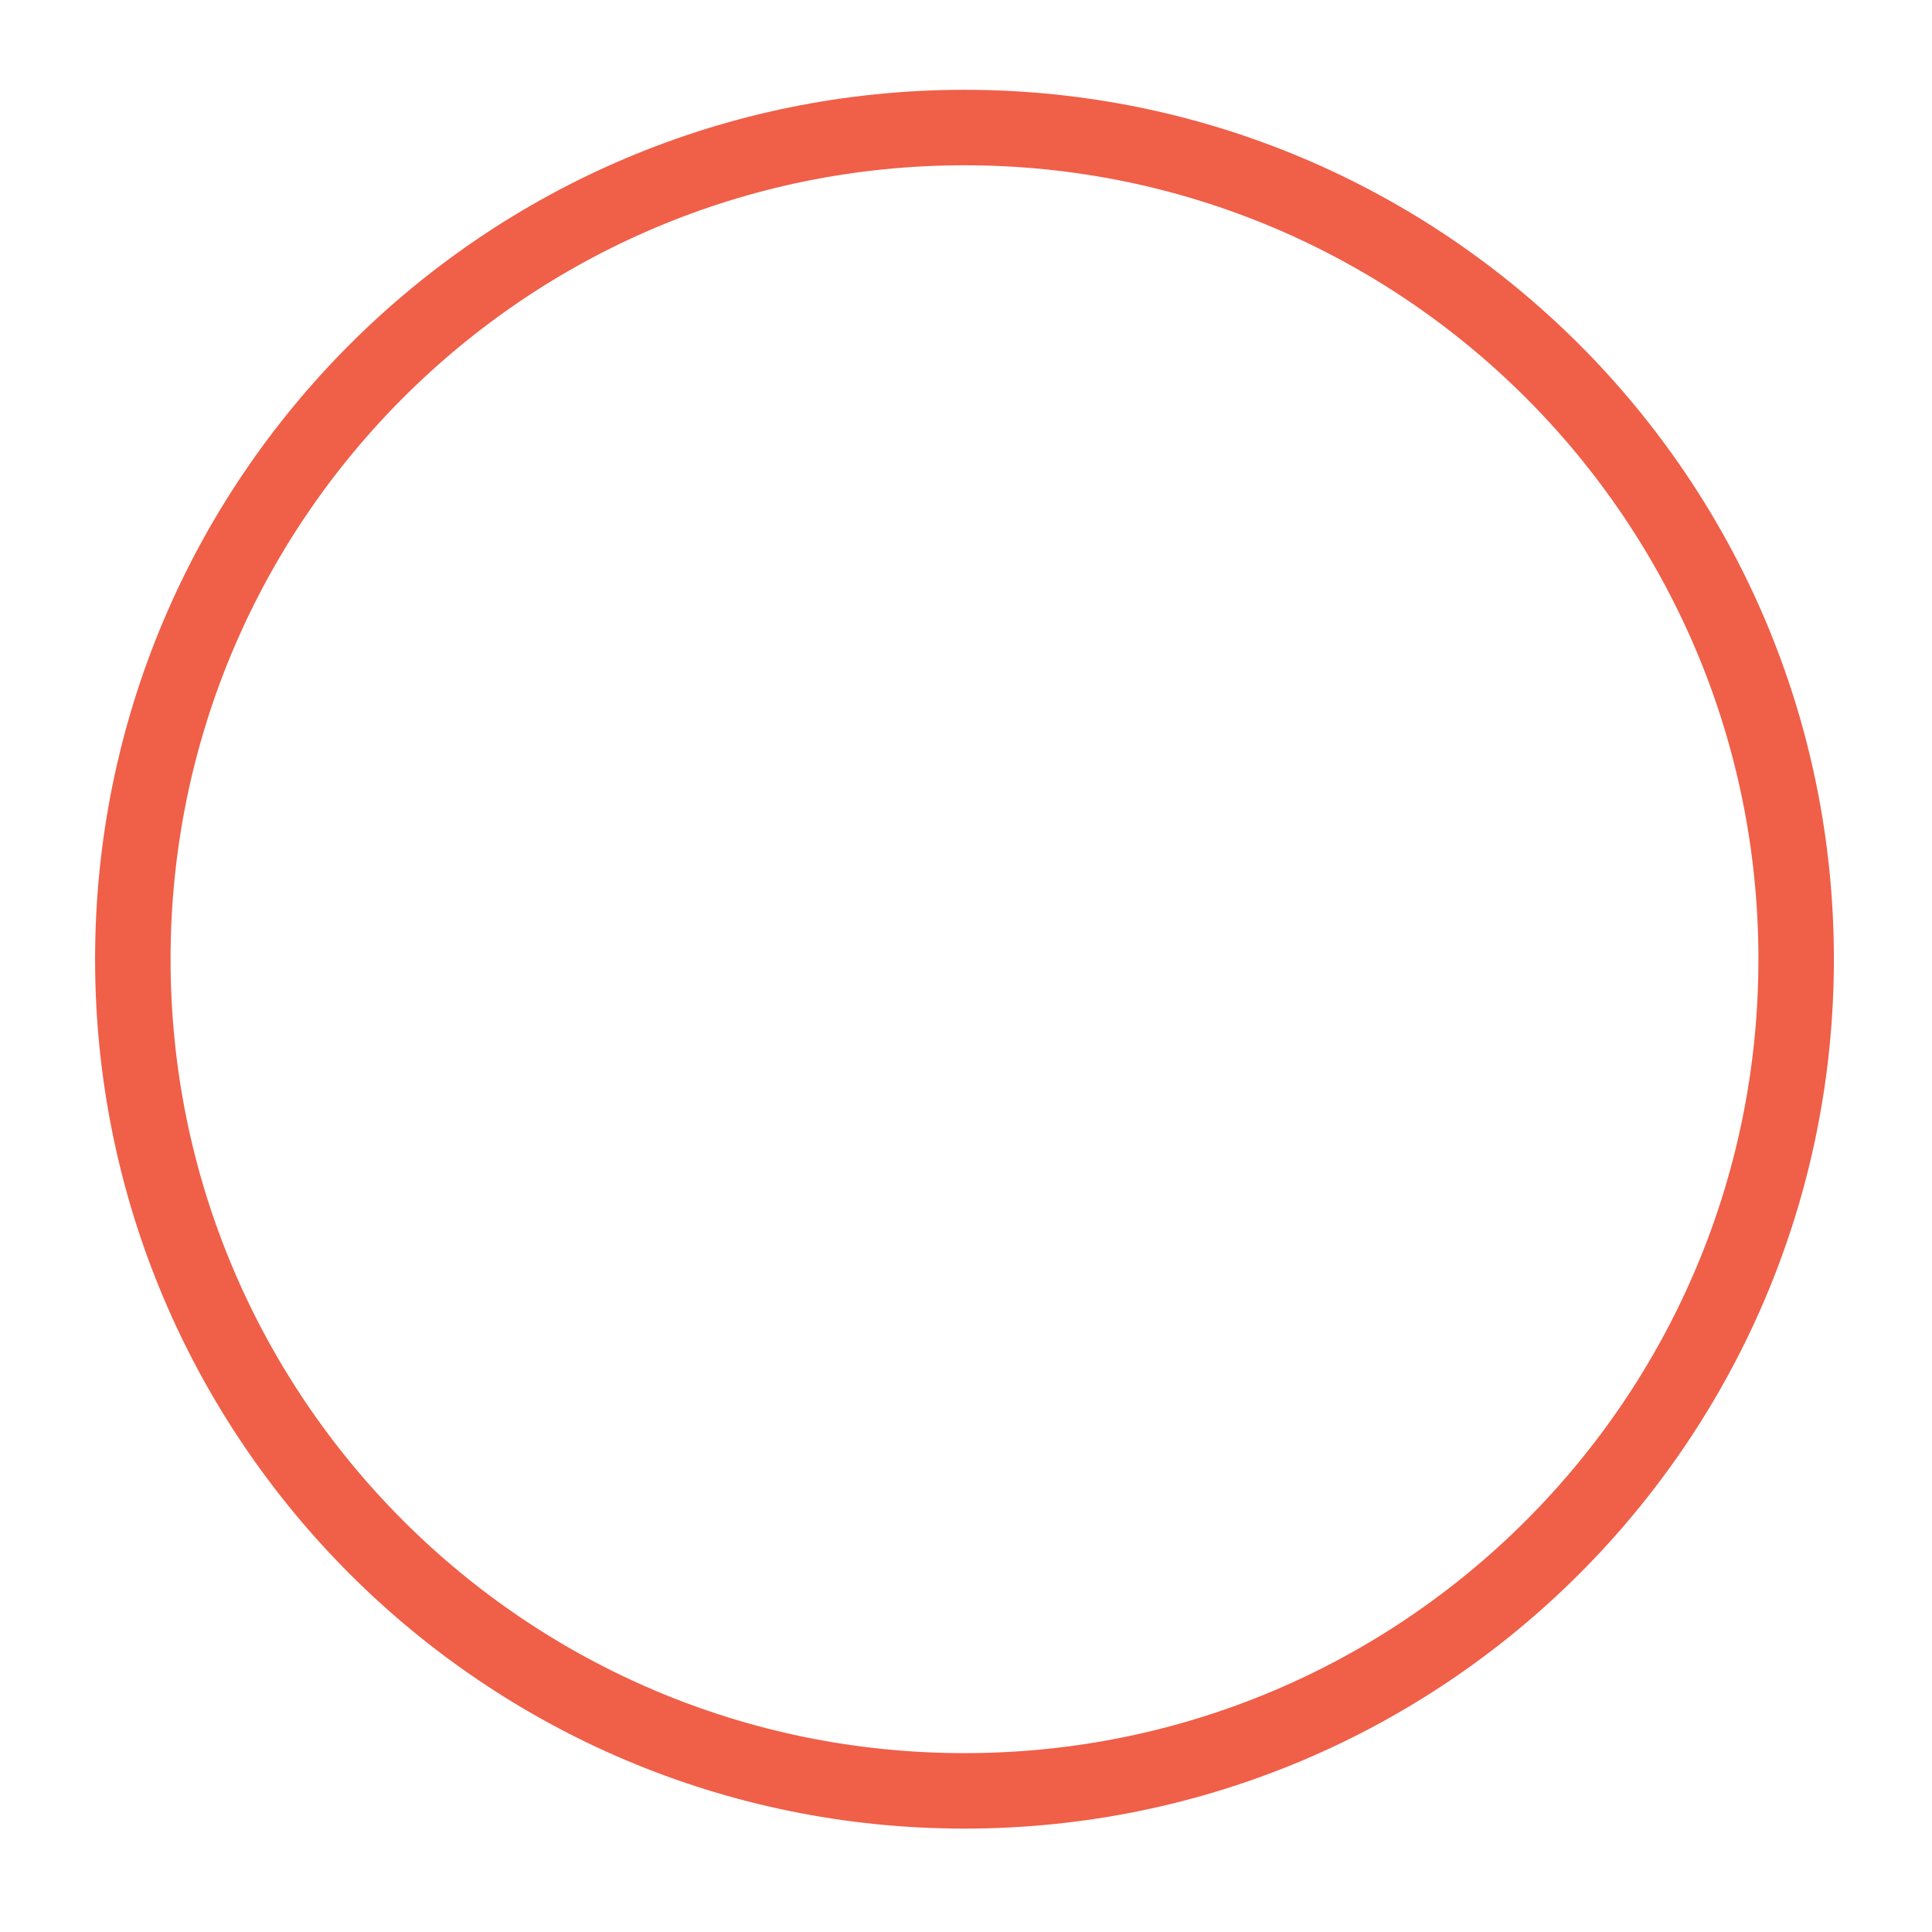
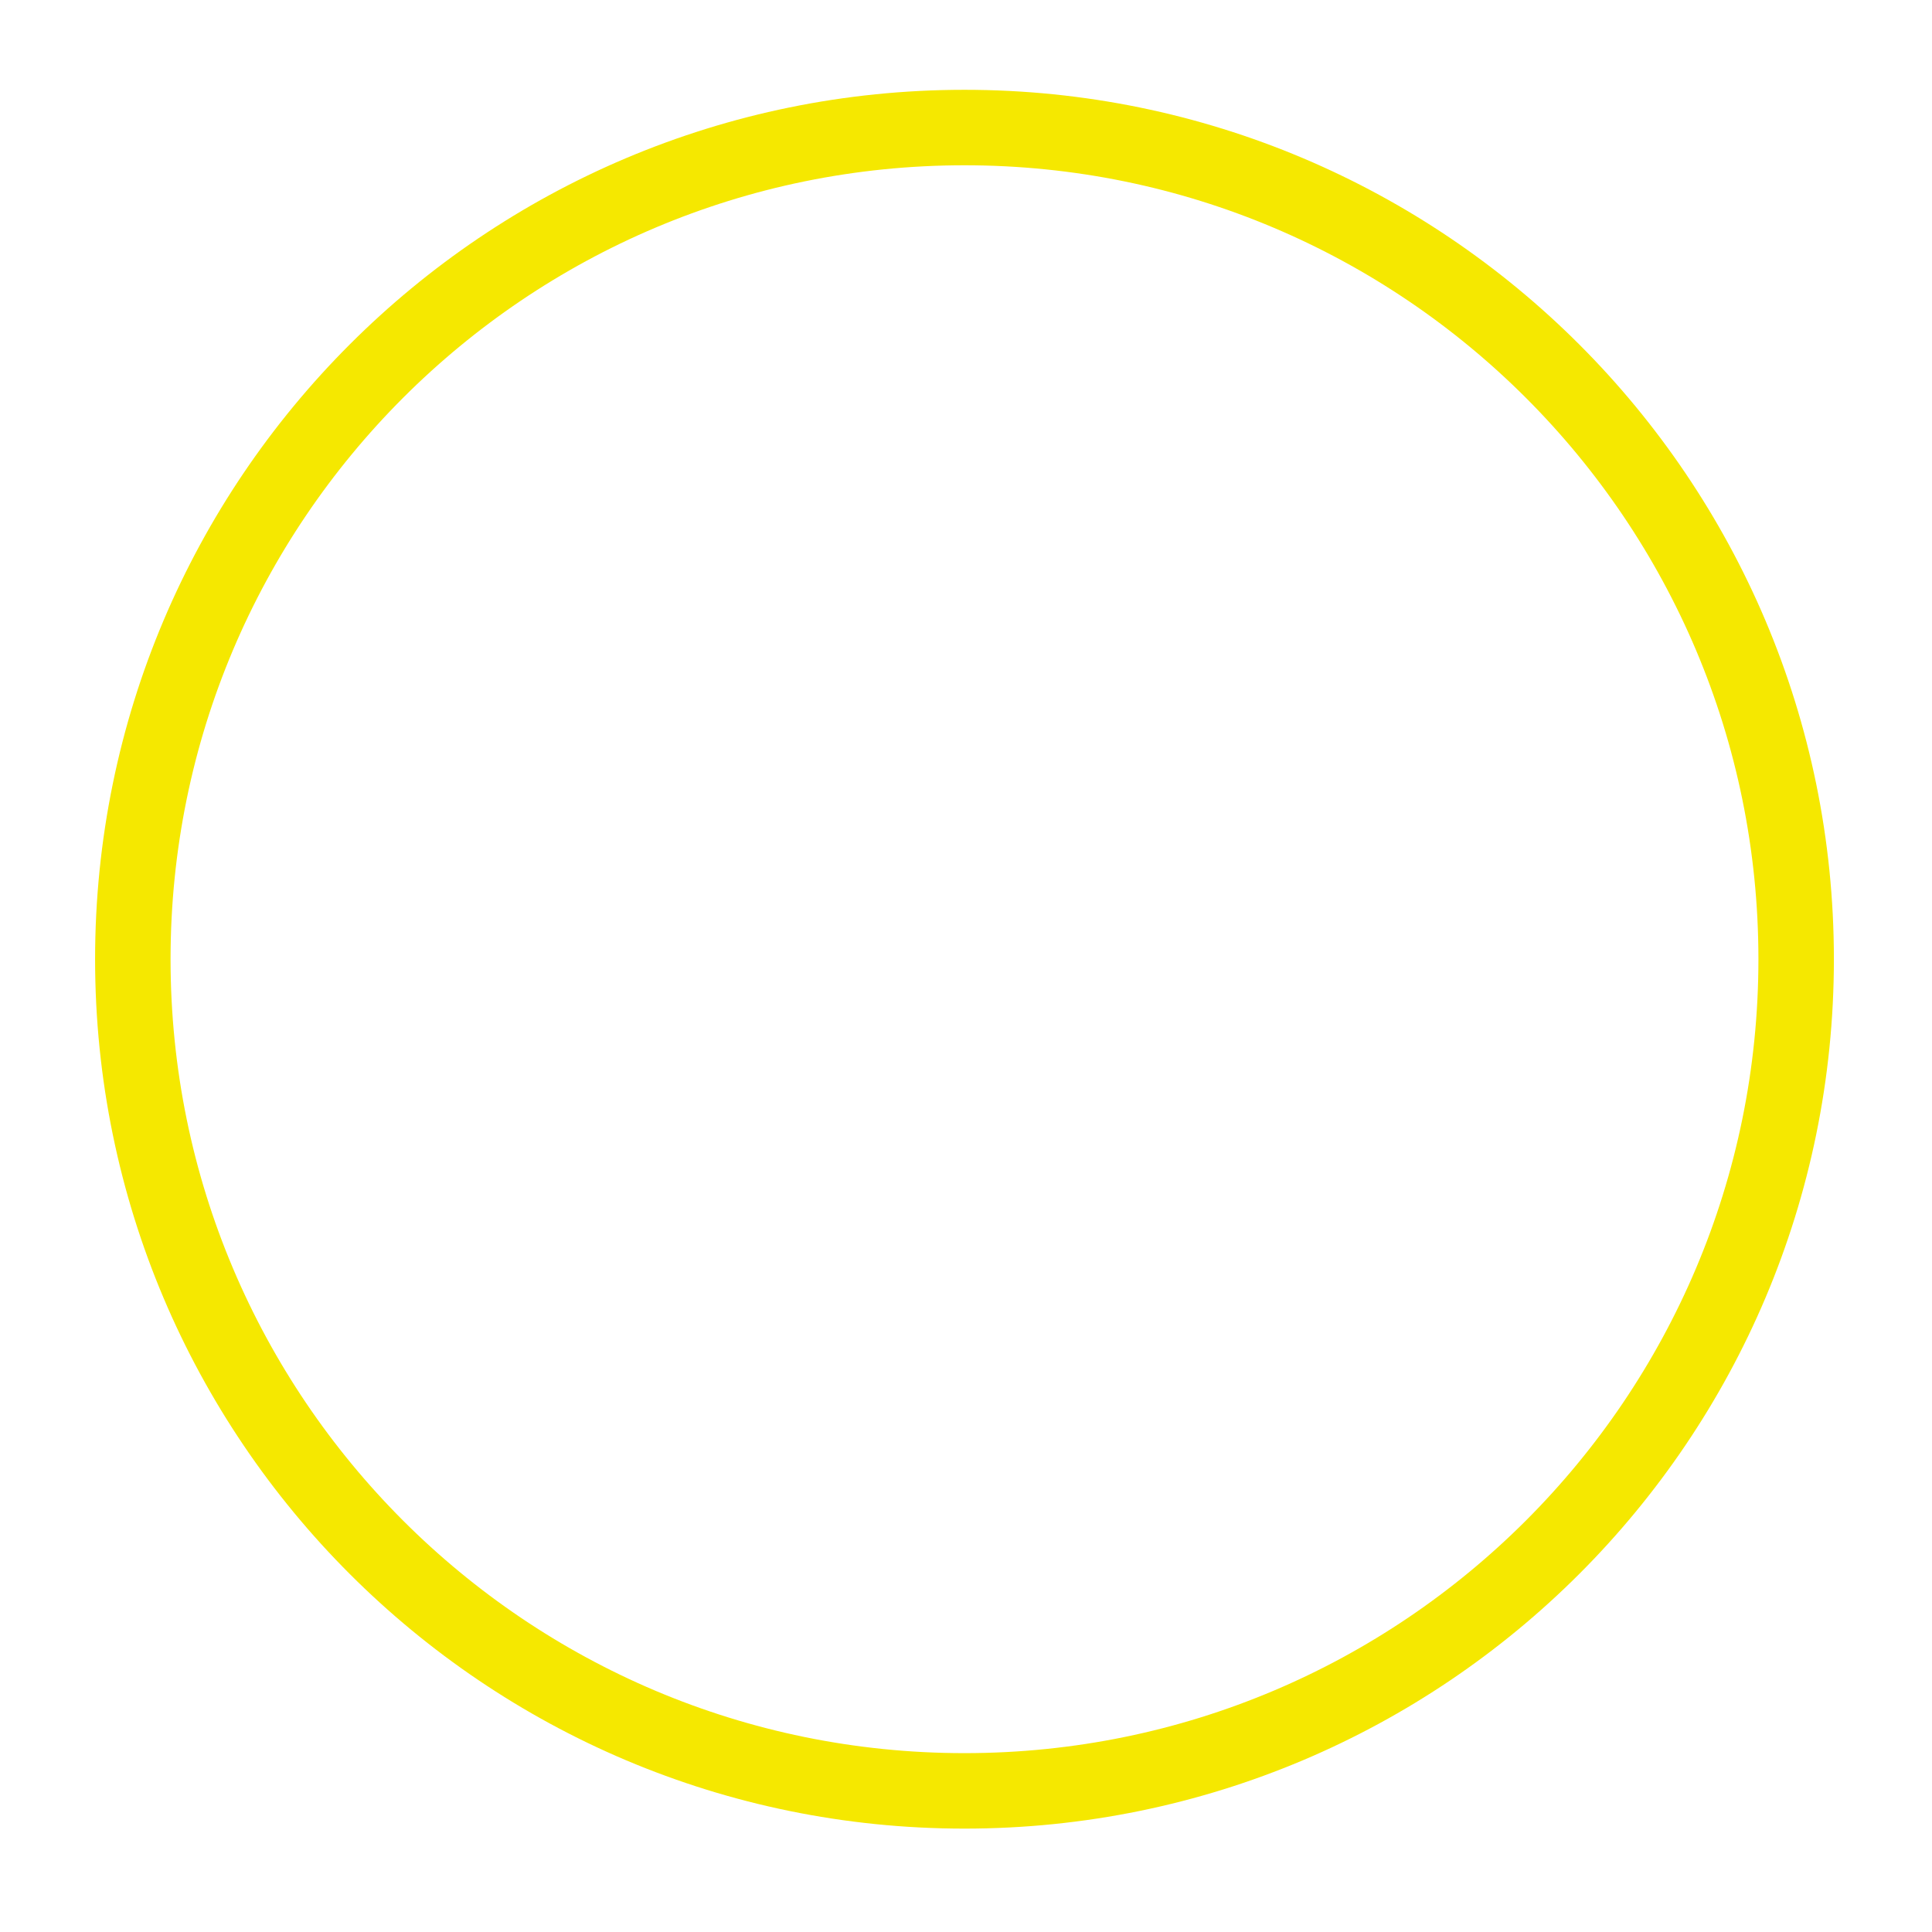
<svg xmlns="http://www.w3.org/2000/svg" version="1.1" id="Layer_1" x="0px" y="0px" viewBox="-895 641 256 256" style="enable-background:new -895 641 256 256;" xml:space="preserve">
  <style type="text/css">
- 	.st5{fill:none;stroke:#F05F48;stroke-width:10;stroke-miterlimit:10;}
+         .st5{fill:none;stroke:#F5E800;stroke-width:10;stroke-miterlimit:10;}
</style>
  <g>
    <g>
      <circle class="st5" cx="-767.2" cy="768.1" r="110.2" />
    </g>
  </g>
</svg>
